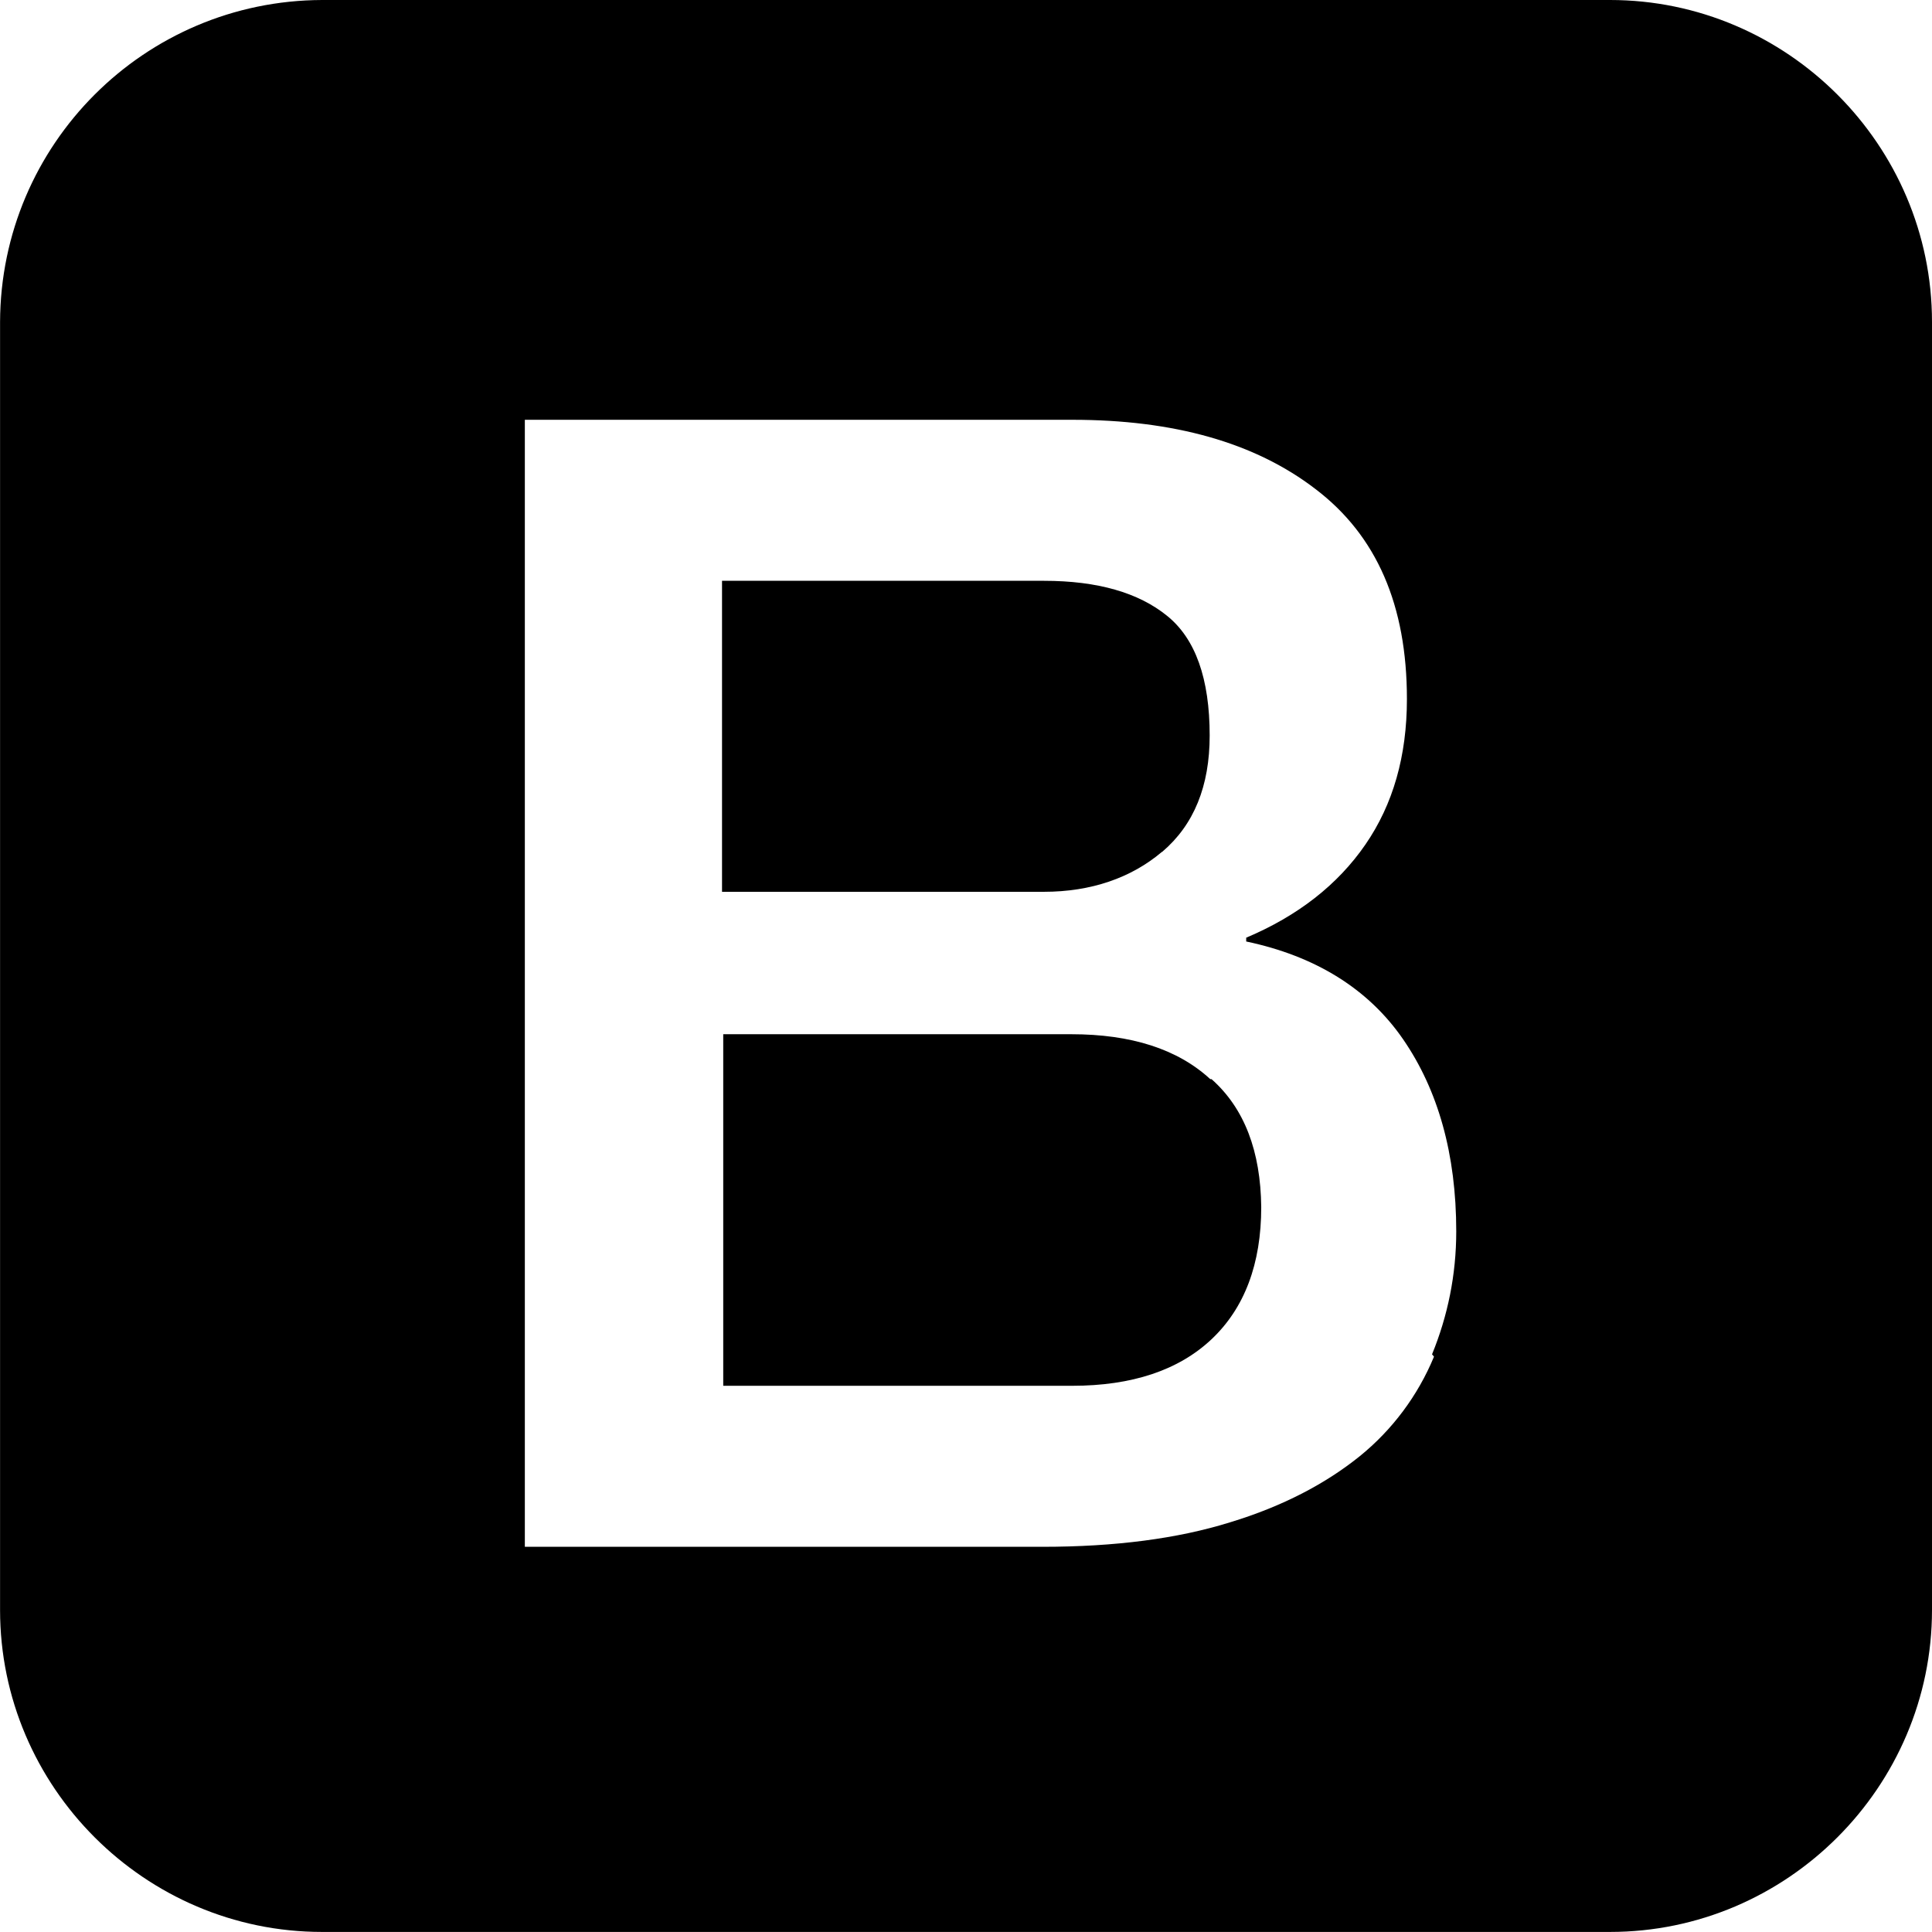
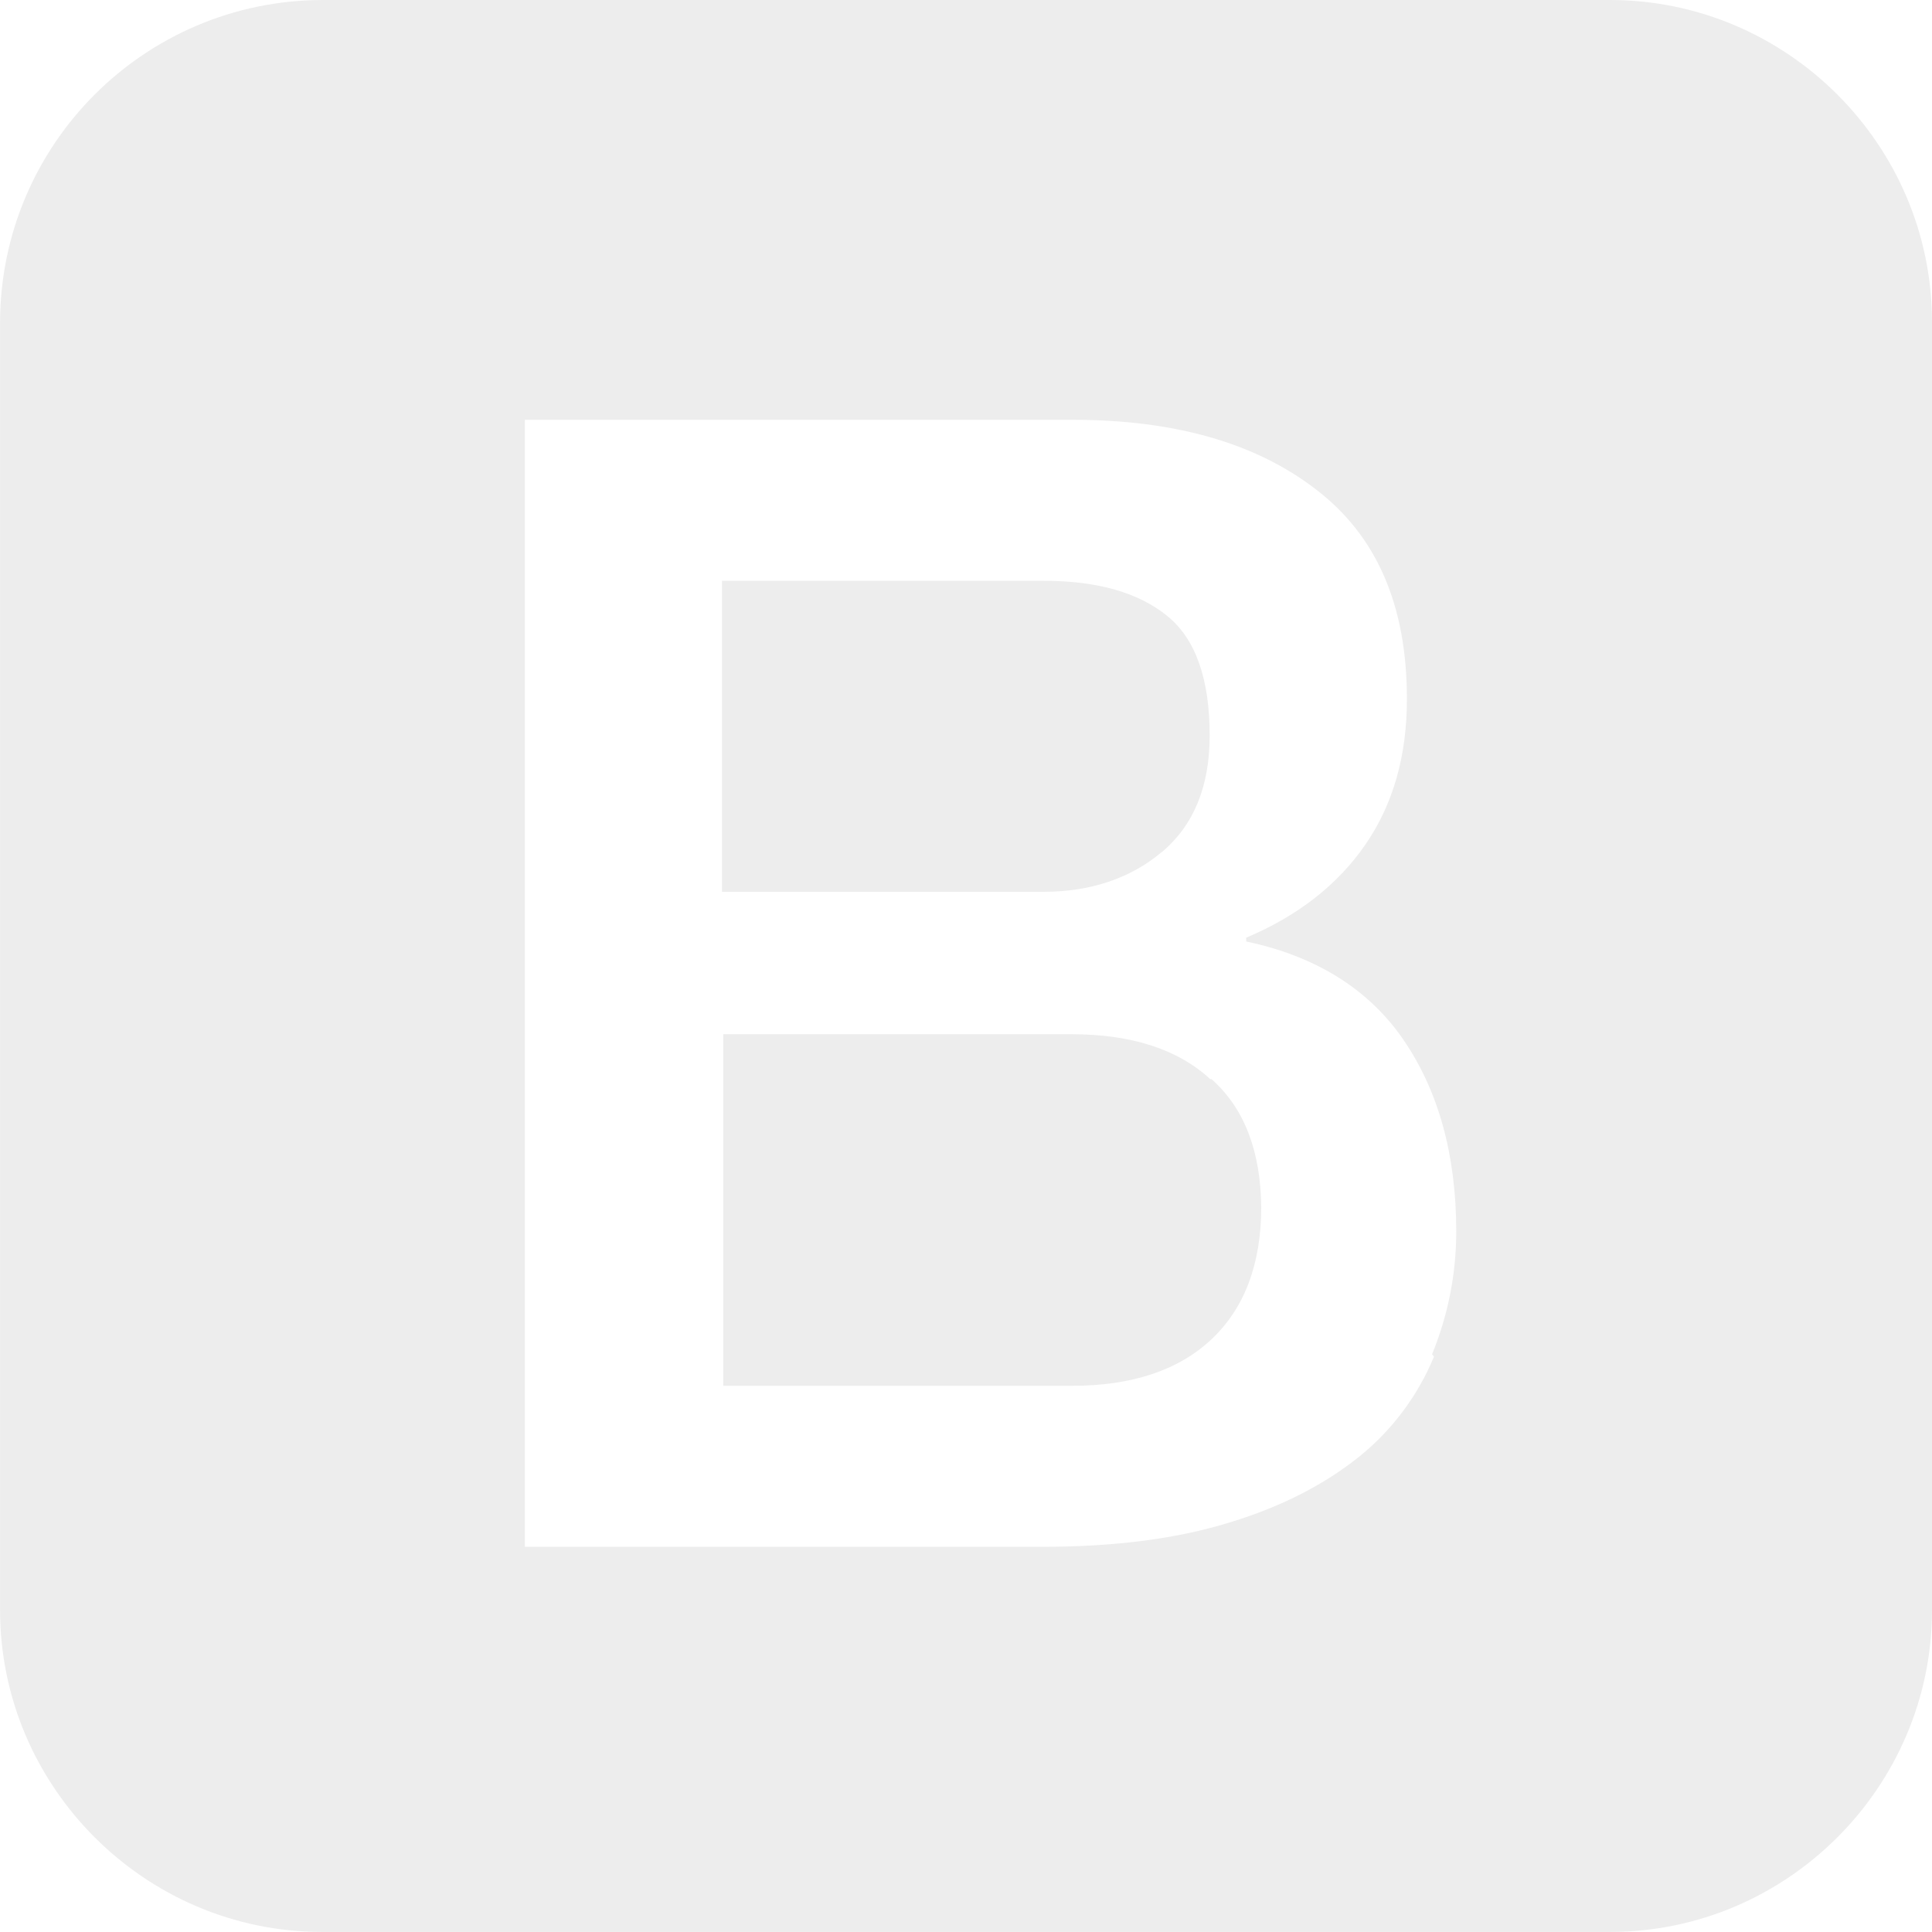
- <svg xmlns="http://www.w3.org/2000/svg" fill="#000000" width="800px" height="800px" viewBox="0 0 32 32">
+ <svg xmlns="http://www.w3.org/2000/svg" fill="#ededed" width="800px" height="800px" viewBox="0 0 32 32">
  <path d="M26.667 0h-21.333c-2.943 0.010-5.323 2.391-5.333 5.333v21.333c0 2.932 2.401 5.333 5.333 5.333h21.333c2.932 0 5.333-2.401 5.333-5.333v-21.333c0-2.932-2.401-5.333-5.333-5.333zM23.75 22.474c-0.266 0.641-0.688 1.208-1.229 1.646-0.563 0.453-1.271 0.828-2.146 1.094-0.87 0.271-1.906 0.406-3.109 0.406h-8.573v-18.667h9.068c1.677 0 3.021 0.375 4.026 1.146 1.016 0.771 1.516 1.927 1.516 3.479 0 0.943-0.229 1.745-0.688 2.411s-1.12 1.182-1.974 1.542v0.063c1.141 0.24 2.021 0.781 2.599 1.62s0.88 1.901 0.88 3.182c0 0.719-0.141 1.401-0.401 2.036l0.031 0.036zM20.047 17.875c-0.542-0.5-1.313-0.745-2.302-0.745h-5.766v5.823h5.781c0.984 0 1.76-0.255 2.307-0.771s0.823-1.25 0.823-2.188c-0.010-0.922-0.276-1.635-0.823-2.12h-0.026zM19.25 14.109c0.526-0.448 0.786-1.089 0.786-1.927 0-0.938-0.234-1.604-0.708-1.984-0.469-0.38-1.146-0.578-2.036-0.578h-5.333v5.151h5.333c0.776 0 1.443-0.229 1.953-0.661z" />
</svg>
